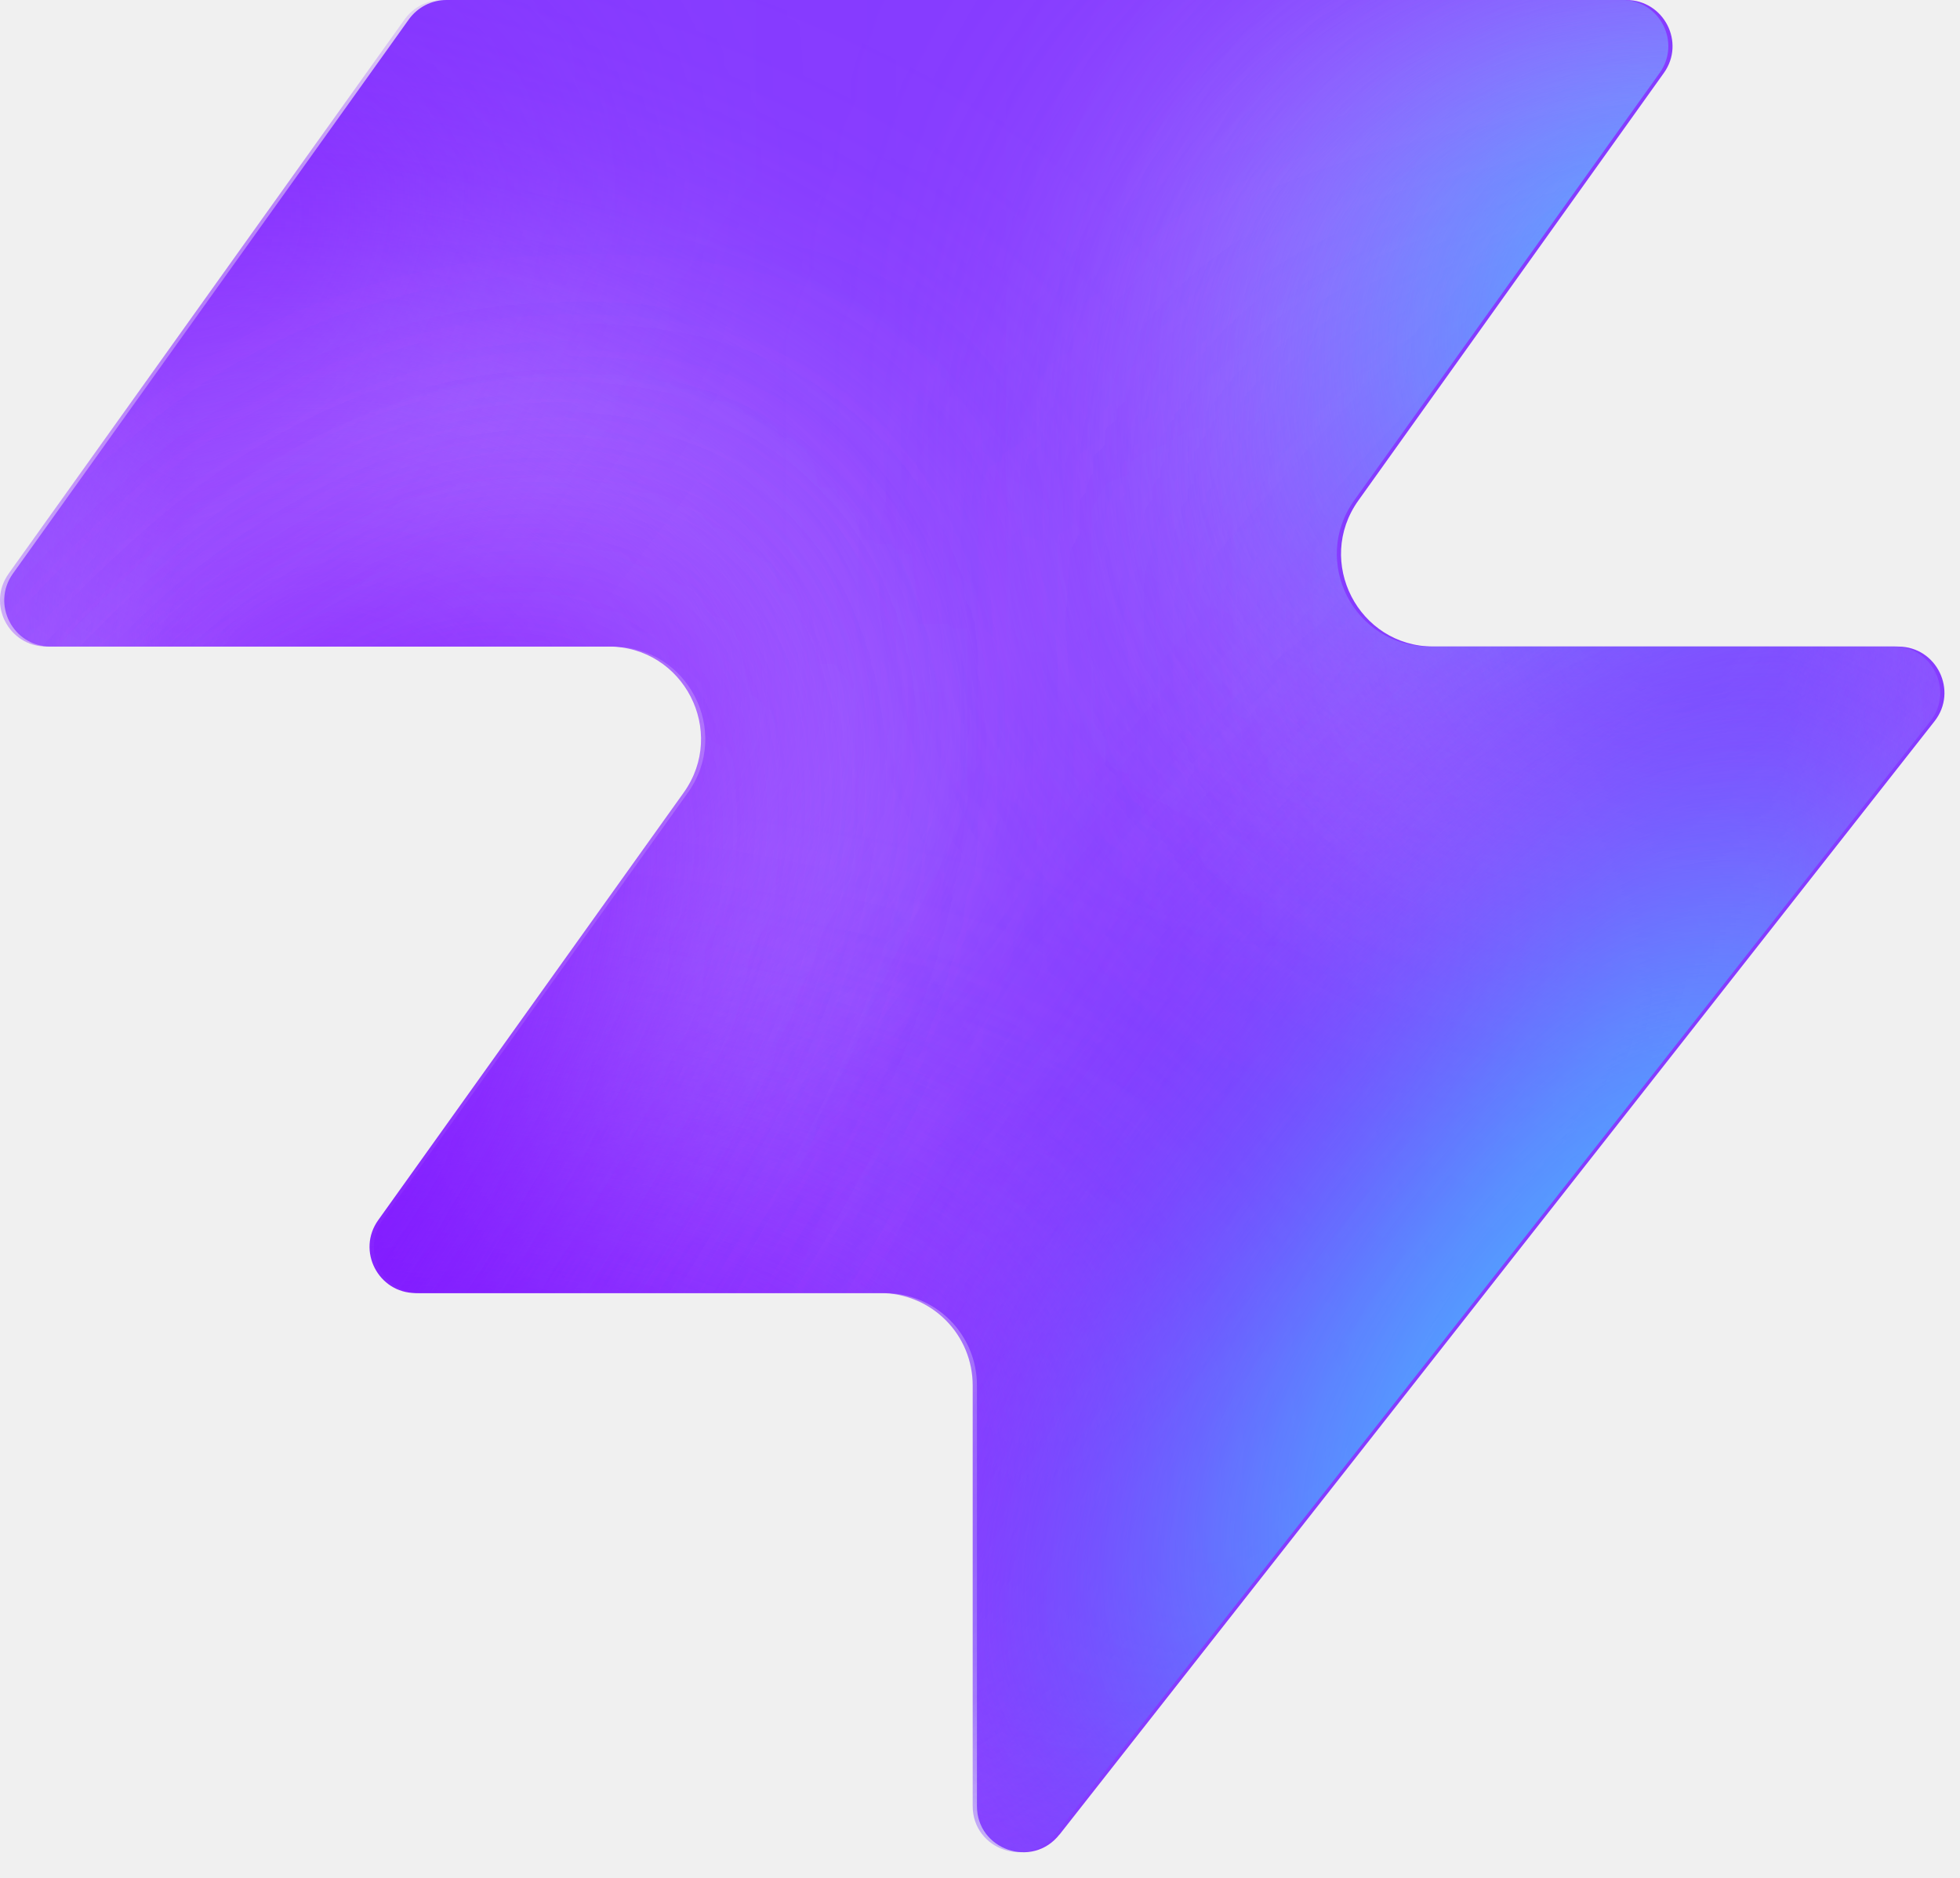
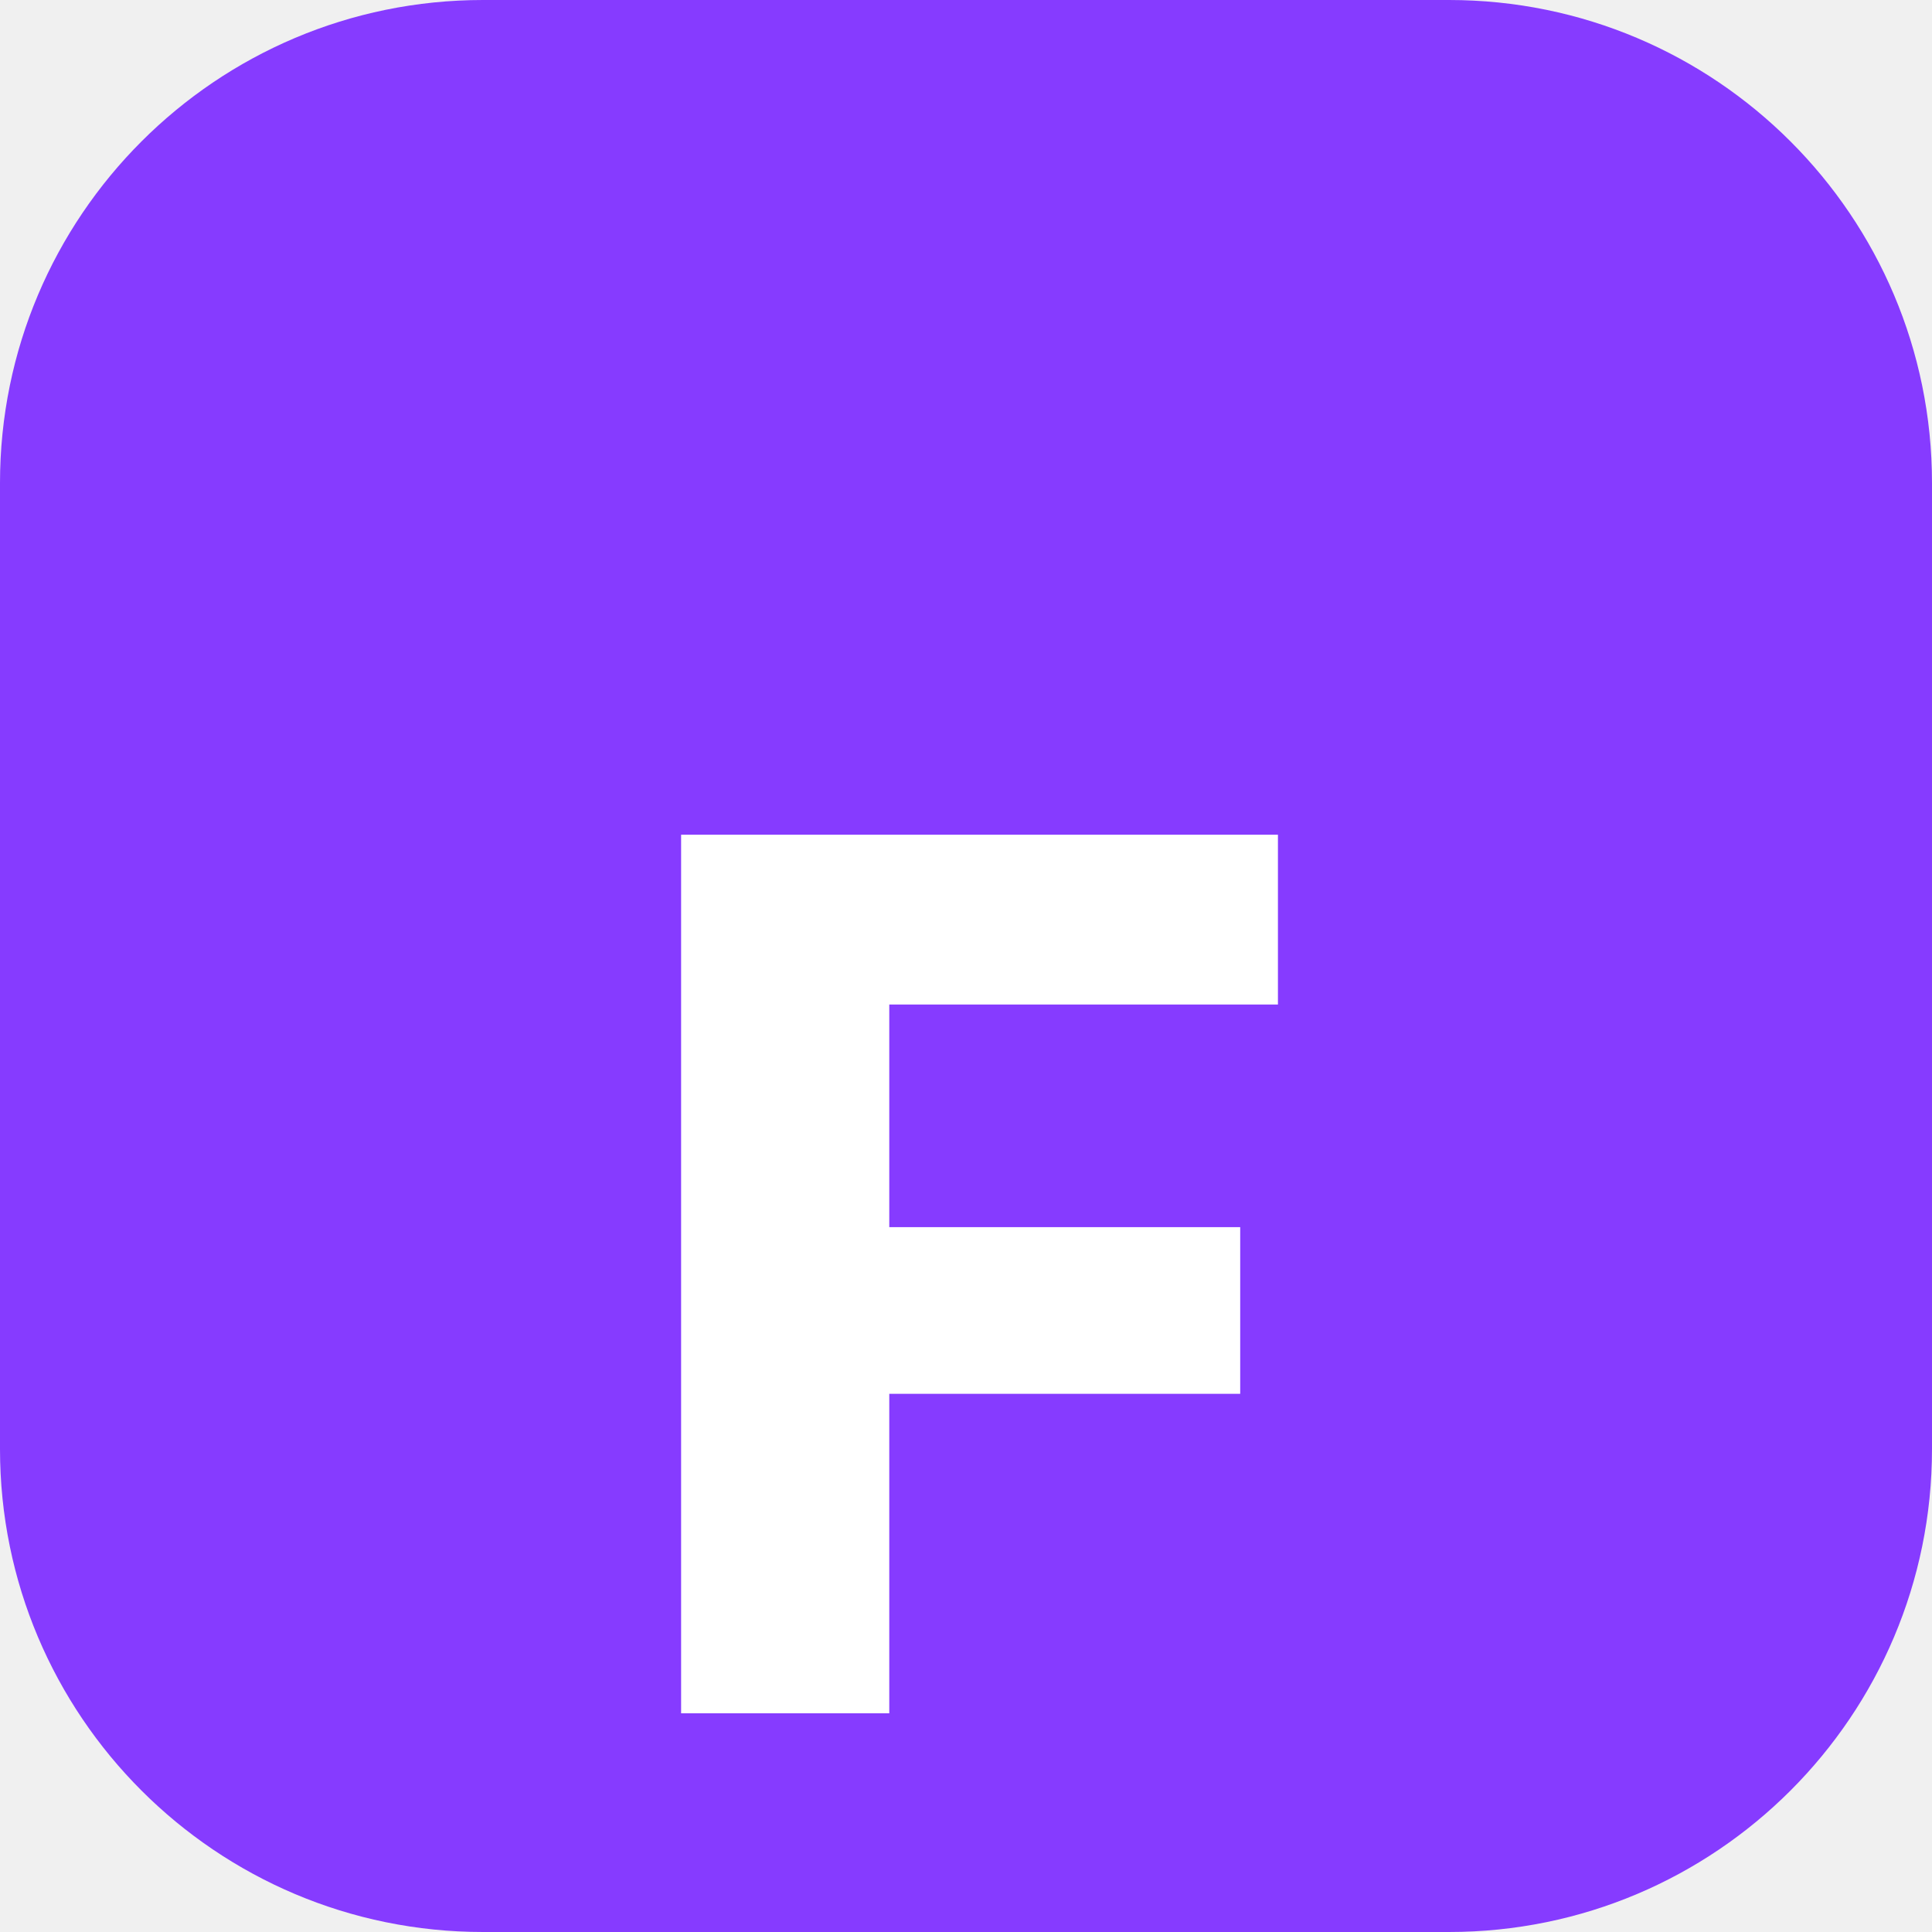
- <svg xmlns="http://www.w3.org/2000/svg" width="48" height="46" fill="none" viewBox="0 0 48 46">
-   <path fill="#863bff" d="M25.946 44.938c-.664.845-2.021.375-2.021-.698V33.937a2.26 2.26 0 0 0-2.262-2.262H10.287c-.92 0-1.456-1.04-.92-1.788l7.48-10.471c1.07-1.497 0-3.578-1.842-3.578H1.237c-.92 0-1.456-1.04-.92-1.788L10.013.474c.214-.297.556-.474.92-.474h28.894c.92 0 1.456 1.04.92 1.788l-7.48 10.471c-1.07 1.498 0 3.579 1.842 3.579h11.377c.943 0 1.473 1.088.89 1.83L25.947 44.94z" style="fill:#863bff;fill:color(display-p3 .525 .23 1);fill-opacity:1" />
-   <mask id="a" width="48" height="46" x="0" y="0" maskUnits="userSpaceOnUse" style="mask-type:alpha">
-     <path fill="#000" d="M25.842 44.938c-.664.844-2.021.375-2.021-.698V33.937a2.26 2.26 0 0 0-2.262-2.262H10.183c-.92 0-1.456-1.04-.92-1.788l7.48-10.471c1.07-1.498 0-3.579-1.842-3.579H1.133c-.92 0-1.456-1.04-.92-1.787L9.91.473c.214-.297.556-.474.92-.474h28.894c.92 0 1.456 1.04.92 1.788l-7.48 10.471c-1.07 1.498 0 3.578 1.842 3.578h11.377c.943 0 1.473 1.088.89 1.832L25.843 44.94z" style="fill:#000;fill-opacity:1" />
-   </mask>
-   <g mask="url(#a)">
-     <g filter="url(#b)">
-       <ellipse cx="5.508" cy="14.704" fill="#ede6ff" rx="5.508" ry="14.704" style="fill:#ede6ff;fill:color(display-p3 .927 .903 1);fill-opacity:1" transform="matrix(.00324 1 1 -.00324 -4.47 31.516)" />
-     </g>
-     <g filter="url(#c)">
-       <ellipse cx="10.399" cy="29.851" fill="#ede6ff" rx="10.399" ry="29.851" style="fill:#ede6ff;fill:color(display-p3 .927 .903 1);fill-opacity:1" transform="matrix(.00324 1 1 -.00324 -39.328 7.883)" />
-     </g>
-     <g filter="url(#d)">
-       <ellipse cx="5.508" cy="30.487" fill="#7e14ff" rx="5.508" ry="30.487" style="fill:#7e14ff;fill:color(display-p3 .492 .077 1);fill-opacity:1" transform="rotate(89.814 -25.913 -14.639)scale(1 -1)" />
-     </g>
-     <g filter="url(#e)">
-       <ellipse cx="5.508" cy="30.599" fill="#7e14ff" rx="5.508" ry="30.599" style="fill:#7e14ff;fill:color(display-p3 .492 .077 1);fill-opacity:1" transform="rotate(89.814 -32.644 -3.334)scale(1 -1)" />
-     </g>
-     <g filter="url(#f)">
-       <ellipse cx="5.508" cy="30.599" fill="#7e14ff" rx="5.508" ry="30.599" style="fill:#7e14ff;fill:color(display-p3 .492 .077 1);fill-opacity:1" transform="matrix(.00324 1 1 -.00324 -34.34 30.47)" />
-     </g>
-     <g filter="url(#g)">
-       <ellipse cx="14.072" cy="22.078" fill="#ede6ff" rx="14.072" ry="22.078" style="fill:#ede6ff;fill:color(display-p3 .927 .903 1);fill-opacity:1" transform="rotate(93.35 24.506 48.493)scale(-1 1)" />
-     </g>
-     <g filter="url(#h)">
-       <ellipse cx="3.47" cy="21.501" fill="#7e14ff" rx="3.47" ry="21.501" style="fill:#7e14ff;fill:color(display-p3 .492 .077 1);fill-opacity:1" transform="rotate(89.009 28.708 47.59)scale(-1 1)" />
-     </g>
-     <g filter="url(#i)">
-       <ellipse cx="3.47" cy="21.501" fill="#7e14ff" rx="3.47" ry="21.501" style="fill:#7e14ff;fill:color(display-p3 .492 .077 1);fill-opacity:1" transform="rotate(89.009 28.708 47.59)scale(-1 1)" />
-     </g>
-     <g filter="url(#j)">
-       <ellipse cx=".387" cy="8.972" fill="#7e14ff" rx="4.407" ry="29.108" style="fill:#7e14ff;fill:color(display-p3 .492 .077 1);fill-opacity:1" transform="rotate(39.51 .387 8.972)" />
-     </g>
-     <g filter="url(#k)">
-       <ellipse cx="47.523" cy="-6.092" fill="#7e14ff" rx="4.407" ry="29.108" style="fill:#7e14ff;fill:color(display-p3 .492 .077 1);fill-opacity:1" transform="rotate(37.892 47.523 -6.092)" />
-     </g>
-     <g filter="url(#l)">
-       <ellipse cx="41.412" cy="6.333" fill="#47bfff" rx="5.971" ry="9.665" style="fill:#47bfff;fill:color(display-p3 .28 .748 1);fill-opacity:1" transform="rotate(37.892 41.412 6.333)" />
-     </g>
-     <g filter="url(#m)">
-       <ellipse cx="-1.879" cy="38.332" fill="#7e14ff" rx="4.407" ry="29.108" style="fill:#7e14ff;fill:color(display-p3 .492 .077 1);fill-opacity:1" transform="rotate(37.892 -1.88 38.332)" />
-     </g>
-     <g filter="url(#n)">
-       <ellipse cx="-1.879" cy="38.332" fill="#7e14ff" rx="4.407" ry="29.108" style="fill:#7e14ff;fill:color(display-p3 .492 .077 1);fill-opacity:1" transform="rotate(37.892 -1.88 38.332)" />
-     </g>
-     <g filter="url(#o)">
-       <ellipse cx="35.651" cy="29.907" fill="#7e14ff" rx="4.407" ry="29.108" style="fill:#7e14ff;fill:color(display-p3 .492 .077 1);fill-opacity:1" transform="rotate(37.892 35.651 29.907)" />
-     </g>
-     <g filter="url(#p)">
-       <ellipse cx="38.418" cy="32.4" fill="#47bfff" rx="5.971" ry="15.297" style="fill:#47bfff;fill:color(display-p3 .28 .748 1);fill-opacity:1" transform="rotate(37.892 38.418 32.4)" />
-     </g>
-   </g>
-   <defs>
-     <filter id="b" width="60.045" height="41.654" x="-19.77" y="16.149" color-interpolation-filters="sRGB" filterUnits="userSpaceOnUse">
-       <feFlood flood-opacity="0" result="BackgroundImageFix" />
-       <feBlend in="SourceGraphic" in2="BackgroundImageFix" result="shape" />
-       <feGaussianBlur result="effect1_foregroundBlur_2002_17158" stdDeviation="7.659" />
-     </filter>
-     <filter id="c" width="90.34" height="51.437" x="-54.613" y="-7.533" color-interpolation-filters="sRGB" filterUnits="userSpaceOnUse">
-       <feFlood flood-opacity="0" result="BackgroundImageFix" />
-       <feBlend in="SourceGraphic" in2="BackgroundImageFix" result="shape" />
-       <feGaussianBlur result="effect1_foregroundBlur_2002_17158" stdDeviation="7.659" />
-     </filter>
-     <filter id="d" width="79.355" height="29.4" x="-49.64" y="2.03" color-interpolation-filters="sRGB" filterUnits="userSpaceOnUse">
-       <feFlood flood-opacity="0" result="BackgroundImageFix" />
-       <feBlend in="SourceGraphic" in2="BackgroundImageFix" result="shape" />
-       <feGaussianBlur result="effect1_foregroundBlur_2002_17158" stdDeviation="4.596" />
-     </filter>
-     <filter id="e" width="79.579" height="29.4" x="-45.045" y="20.029" color-interpolation-filters="sRGB" filterUnits="userSpaceOnUse">
-       <feFlood flood-opacity="0" result="BackgroundImageFix" />
-       <feBlend in="SourceGraphic" in2="BackgroundImageFix" result="shape" />
-       <feGaussianBlur result="effect1_foregroundBlur_2002_17158" stdDeviation="4.596" />
-     </filter>
-     <filter id="f" width="79.579" height="29.4" x="-43.513" y="21.178" color-interpolation-filters="sRGB" filterUnits="userSpaceOnUse">
-       <feFlood flood-opacity="0" result="BackgroundImageFix" />
-       <feBlend in="SourceGraphic" in2="BackgroundImageFix" result="shape" />
-       <feGaussianBlur result="effect1_foregroundBlur_2002_17158" stdDeviation="4.596" />
-     </filter>
-     <filter id="g" width="74.749" height="58.852" x="15.756" y="-17.901" color-interpolation-filters="sRGB" filterUnits="userSpaceOnUse">
-       <feFlood flood-opacity="0" result="BackgroundImageFix" />
-       <feBlend in="SourceGraphic" in2="BackgroundImageFix" result="shape" />
-       <feGaussianBlur result="effect1_foregroundBlur_2002_17158" stdDeviation="7.659" />
-     </filter>
-     <filter id="h" width="61.377" height="25.362" x="23.548" y="2.284" color-interpolation-filters="sRGB" filterUnits="userSpaceOnUse">
-       <feFlood flood-opacity="0" result="BackgroundImageFix" />
-       <feBlend in="SourceGraphic" in2="BackgroundImageFix" result="shape" />
-       <feGaussianBlur result="effect1_foregroundBlur_2002_17158" stdDeviation="4.596" />
-     </filter>
-     <filter id="i" width="61.377" height="25.362" x="23.548" y="2.284" color-interpolation-filters="sRGB" filterUnits="userSpaceOnUse">
-       <feFlood flood-opacity="0" result="BackgroundImageFix" />
-       <feBlend in="SourceGraphic" in2="BackgroundImageFix" result="shape" />
-       <feGaussianBlur result="effect1_foregroundBlur_2002_17158" stdDeviation="4.596" />
-     </filter>
-     <filter id="j" width="56.045" height="63.649" x="-27.636" y="-22.853" color-interpolation-filters="sRGB" filterUnits="userSpaceOnUse">
-       <feFlood flood-opacity="0" result="BackgroundImageFix" />
-       <feBlend in="SourceGraphic" in2="BackgroundImageFix" result="shape" />
-       <feGaussianBlur result="effect1_foregroundBlur_2002_17158" stdDeviation="4.596" />
-     </filter>
-     <filter id="k" width="54.814" height="64.646" x="20.116" y="-38.415" color-interpolation-filters="sRGB" filterUnits="userSpaceOnUse">
-       <feFlood flood-opacity="0" result="BackgroundImageFix" />
-       <feBlend in="SourceGraphic" in2="BackgroundImageFix" result="shape" />
-       <feGaussianBlur result="effect1_foregroundBlur_2002_17158" stdDeviation="4.596" />
-     </filter>
-     <filter id="l" width="33.541" height="35.313" x="24.641" y="-11.323" color-interpolation-filters="sRGB" filterUnits="userSpaceOnUse">
-       <feFlood flood-opacity="0" result="BackgroundImageFix" />
-       <feBlend in="SourceGraphic" in2="BackgroundImageFix" result="shape" />
-       <feGaussianBlur result="effect1_foregroundBlur_2002_17158" stdDeviation="4.596" />
-     </filter>
-     <filter id="m" width="54.814" height="64.646" x="-29.286" y="6.009" color-interpolation-filters="sRGB" filterUnits="userSpaceOnUse">
-       <feFlood flood-opacity="0" result="BackgroundImageFix" />
-       <feBlend in="SourceGraphic" in2="BackgroundImageFix" result="shape" />
-       <feGaussianBlur result="effect1_foregroundBlur_2002_17158" stdDeviation="4.596" />
-     </filter>
-     <filter id="n" width="54.814" height="64.646" x="-29.286" y="6.009" color-interpolation-filters="sRGB" filterUnits="userSpaceOnUse">
-       <feFlood flood-opacity="0" result="BackgroundImageFix" />
-       <feBlend in="SourceGraphic" in2="BackgroundImageFix" result="shape" />
-       <feGaussianBlur result="effect1_foregroundBlur_2002_17158" stdDeviation="4.596" />
-     </filter>
-     <filter id="o" width="54.814" height="64.646" x="8.244" y="-2.416" color-interpolation-filters="sRGB" filterUnits="userSpaceOnUse">
-       <feFlood flood-opacity="0" result="BackgroundImageFix" />
-       <feBlend in="SourceGraphic" in2="BackgroundImageFix" result="shape" />
-       <feGaussianBlur result="effect1_foregroundBlur_2002_17158" stdDeviation="4.596" />
-     </filter>
-     <filter id="p" width="39.409" height="43.623" x="18.713" y="10.588" color-interpolation-filters="sRGB" filterUnits="userSpaceOnUse">
-       <feFlood flood-opacity="0" result="BackgroundImageFix" />
-       <feBlend in="SourceGraphic" in2="BackgroundImageFix" result="shape" />
-       <feGaussianBlur result="effect1_foregroundBlur_2002_17158" stdDeviation="4.596" />
-     </filter>
-   </defs>
+ <svg xmlns="http://www.w3.org/2000/svg" viewBox="0 0 48 48" width="48" height="48">
+   <rect width="48" height="48" rx="12" fill="#863BFF" />
+   <text x="50%" y="65%" dominant-baseline="middle" text-anchor="middle" font-family="'Outfit', 'Inter', sans-serif" font-weight="800" font-size="30" fill="#FFFFFF">F</text>
</svg>
